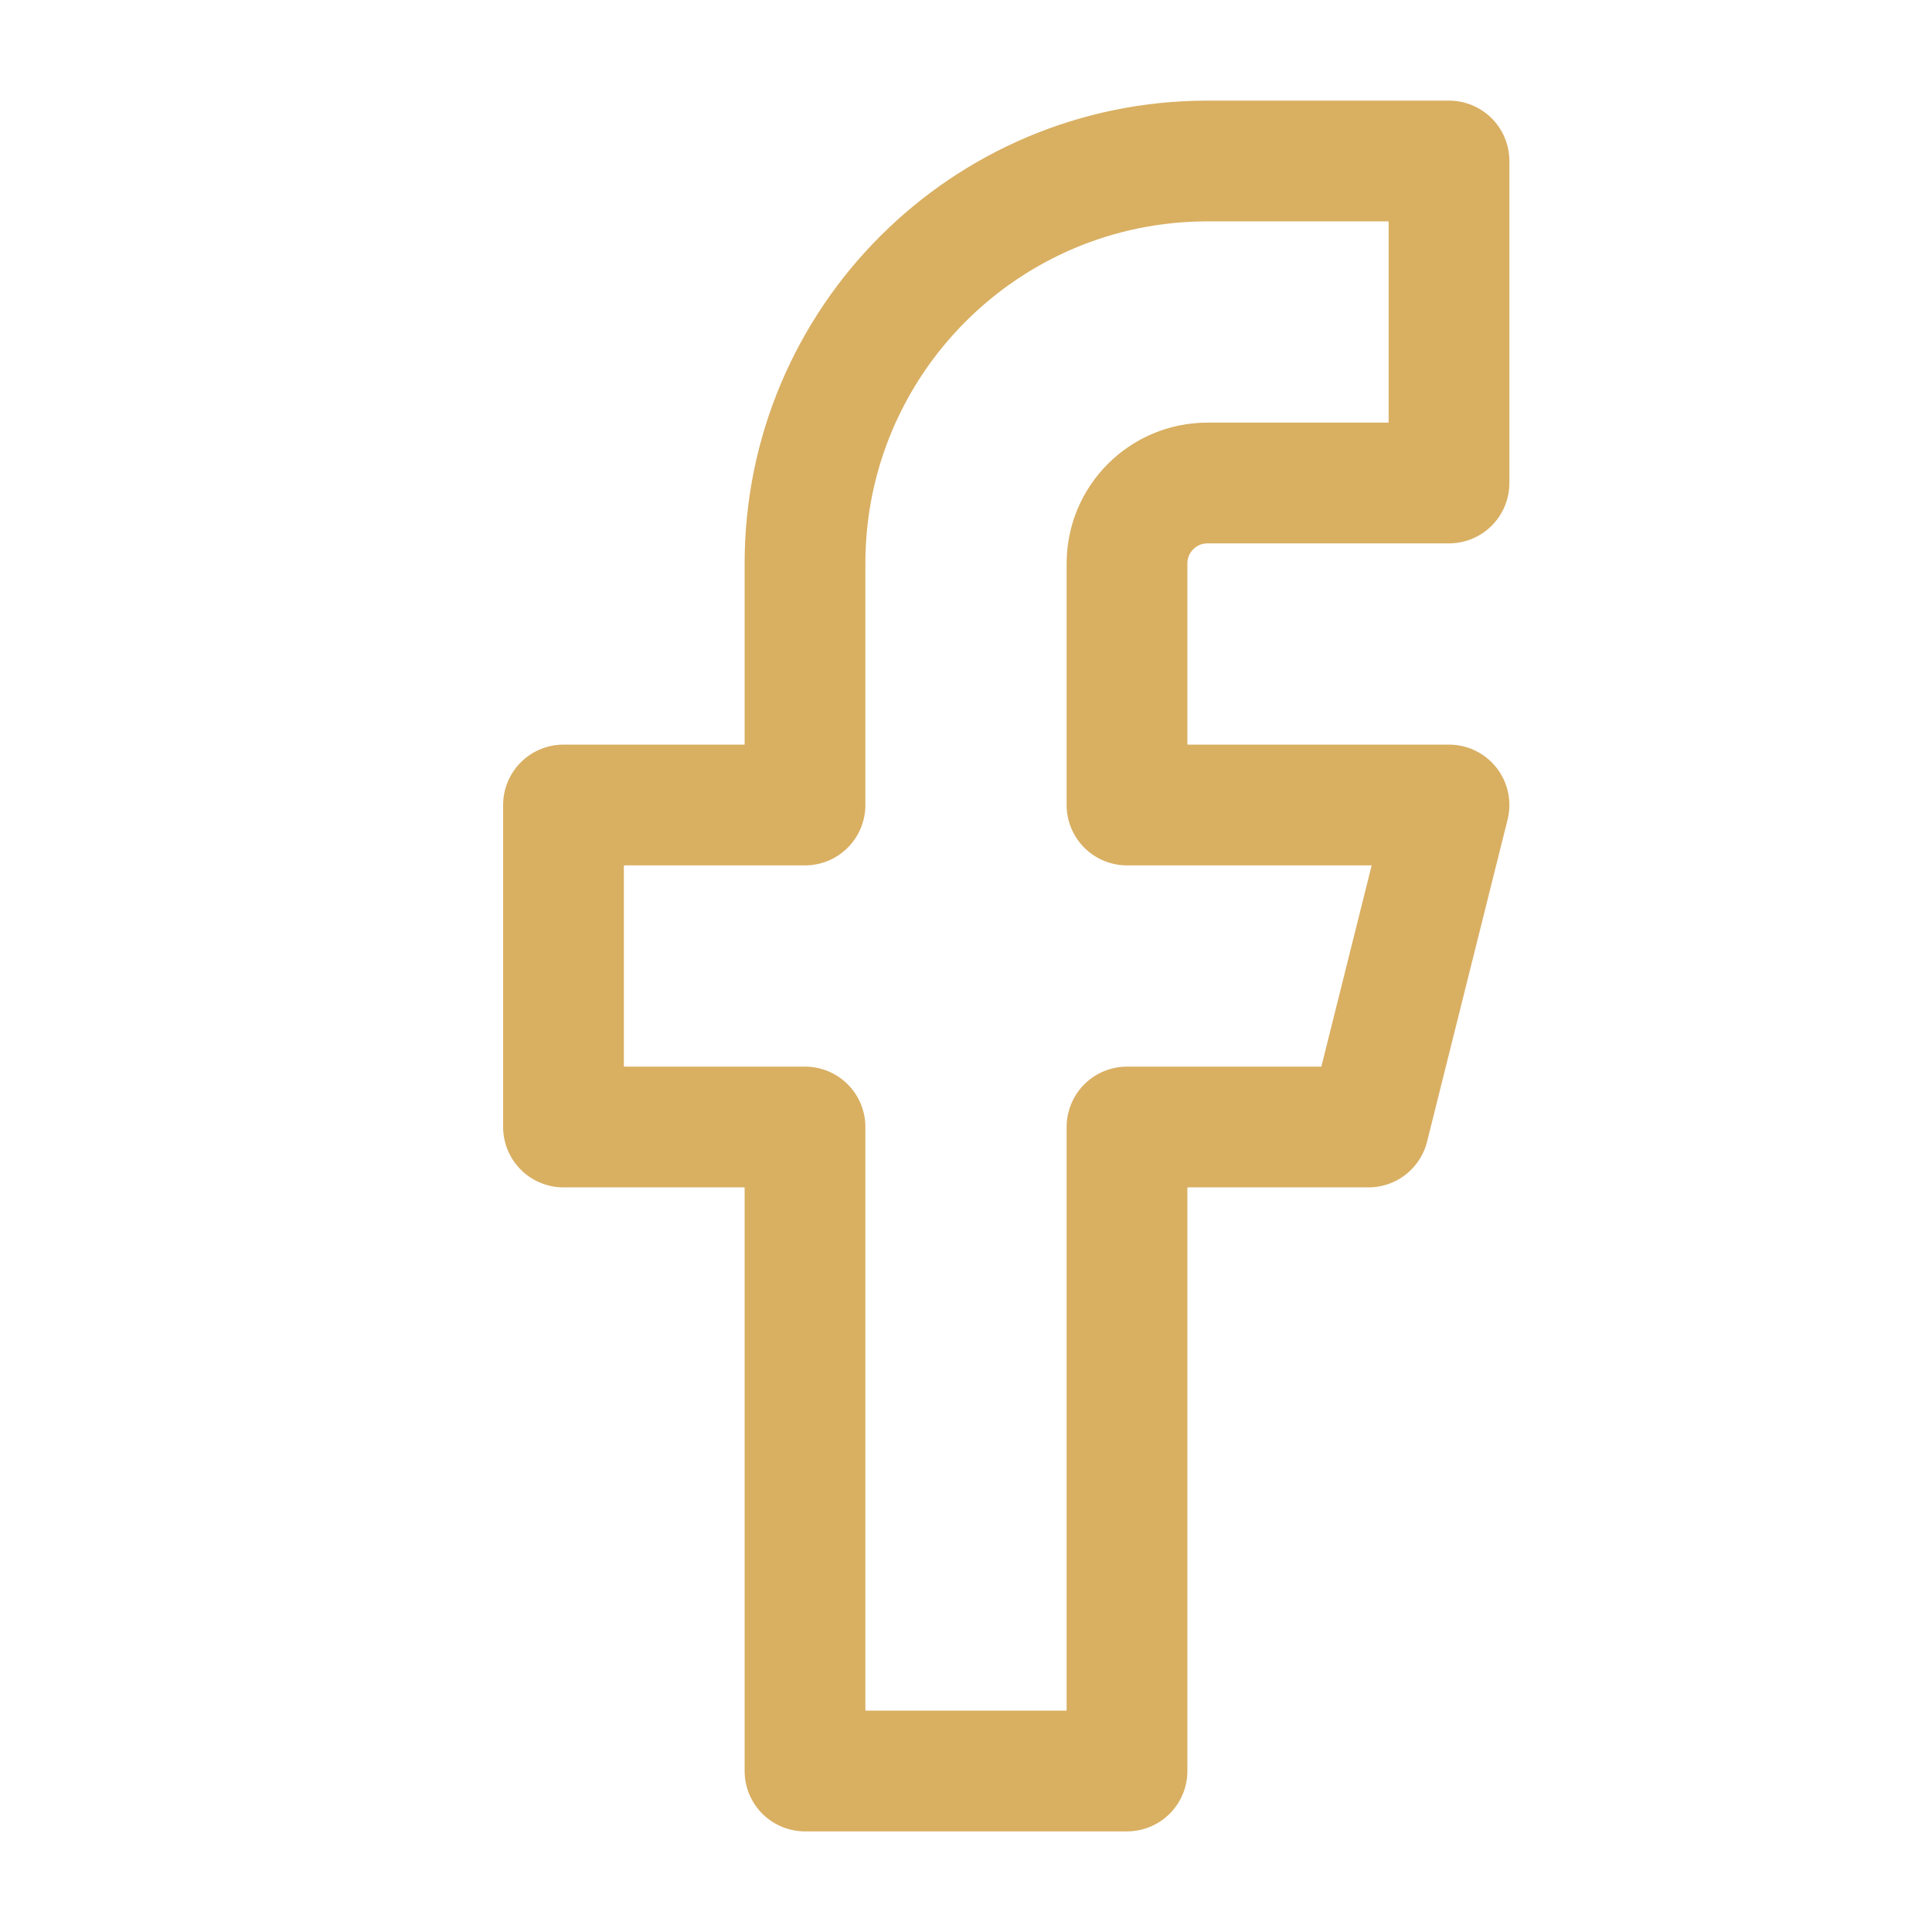
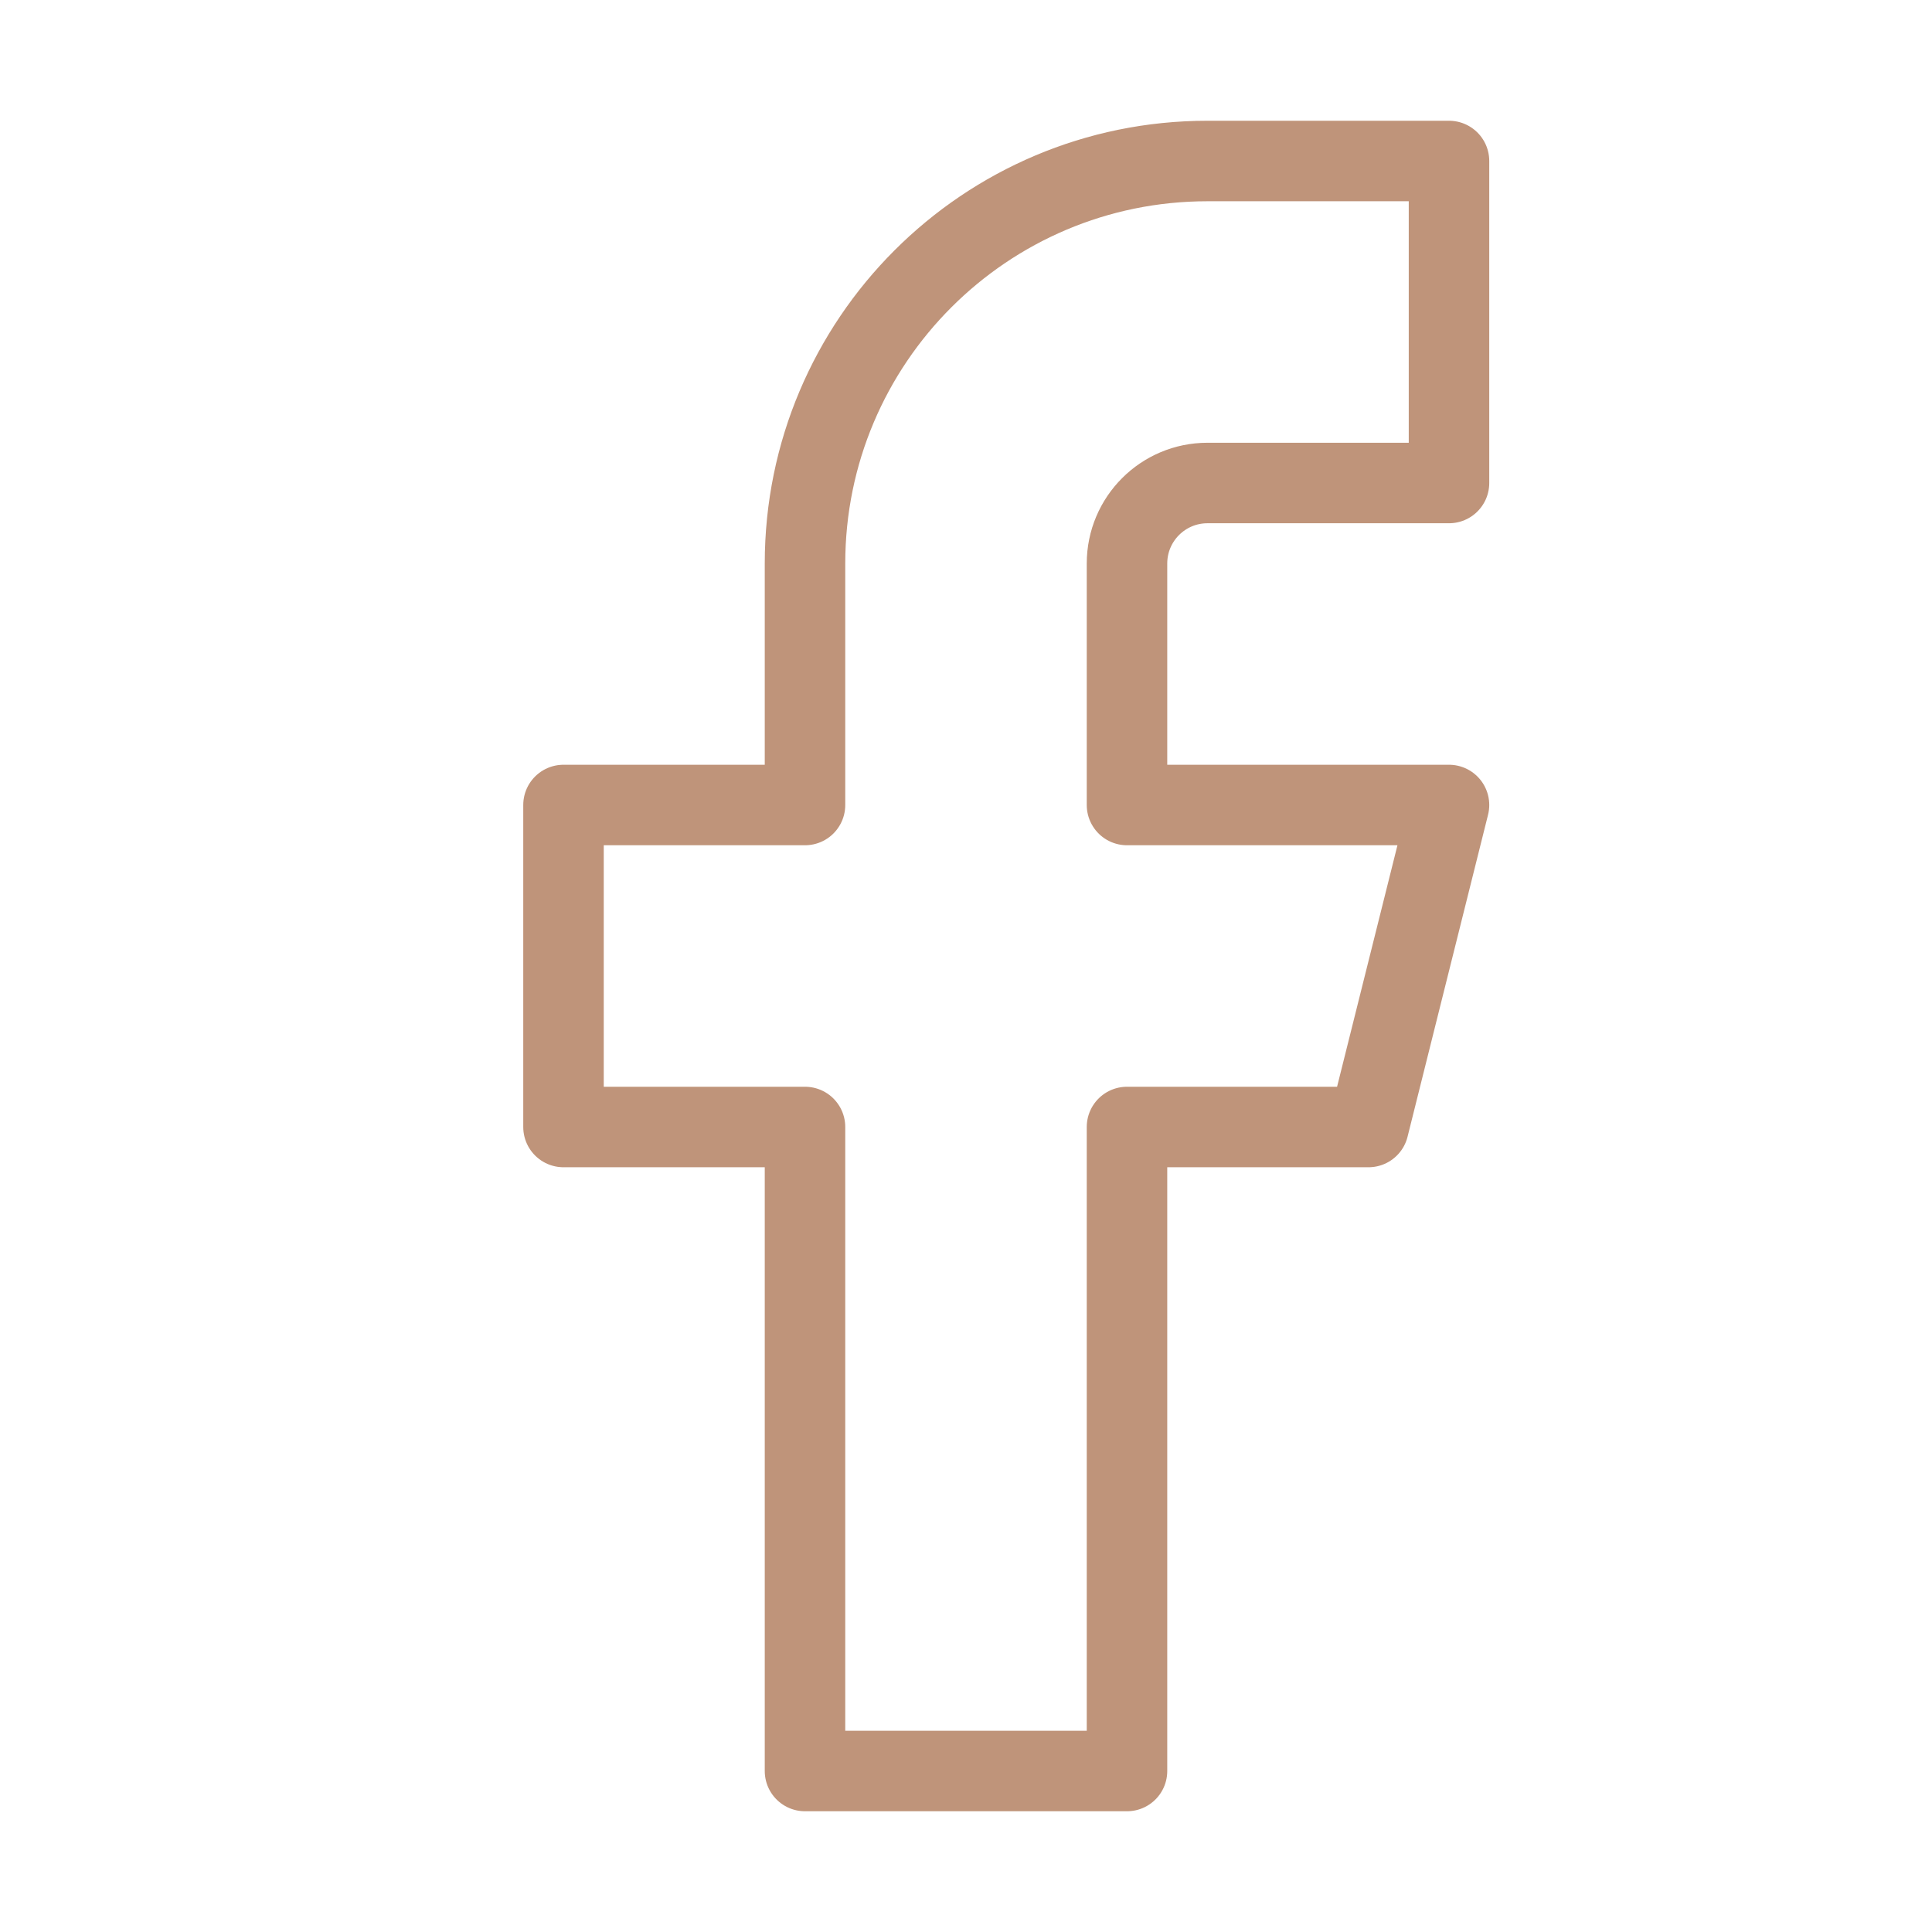
- <svg xmlns="http://www.w3.org/2000/svg" width="32" height="32" viewBox="0 0 24 24" fill="none" stroke="#D9AF62" stroke-width="1.5" stroke-linecap="round" stroke-linejoin="round" class="feather feather-facebook">
+ <svg xmlns="http://www.w3.org/2000/svg" width="32" height="32" viewBox="0 0 24 24" fill="none" stroke="#bf947a" stroke-width="1" stroke-linecap="round" stroke-linejoin="round" class="feather feather-facebook">
  <path d="M18 2h-3a5 5 0 0 0-5 5v3H7v4h3v8h4v-8h3l1-4h-4V7a1 1 0 0 1 1-1h3z" />
</svg>
